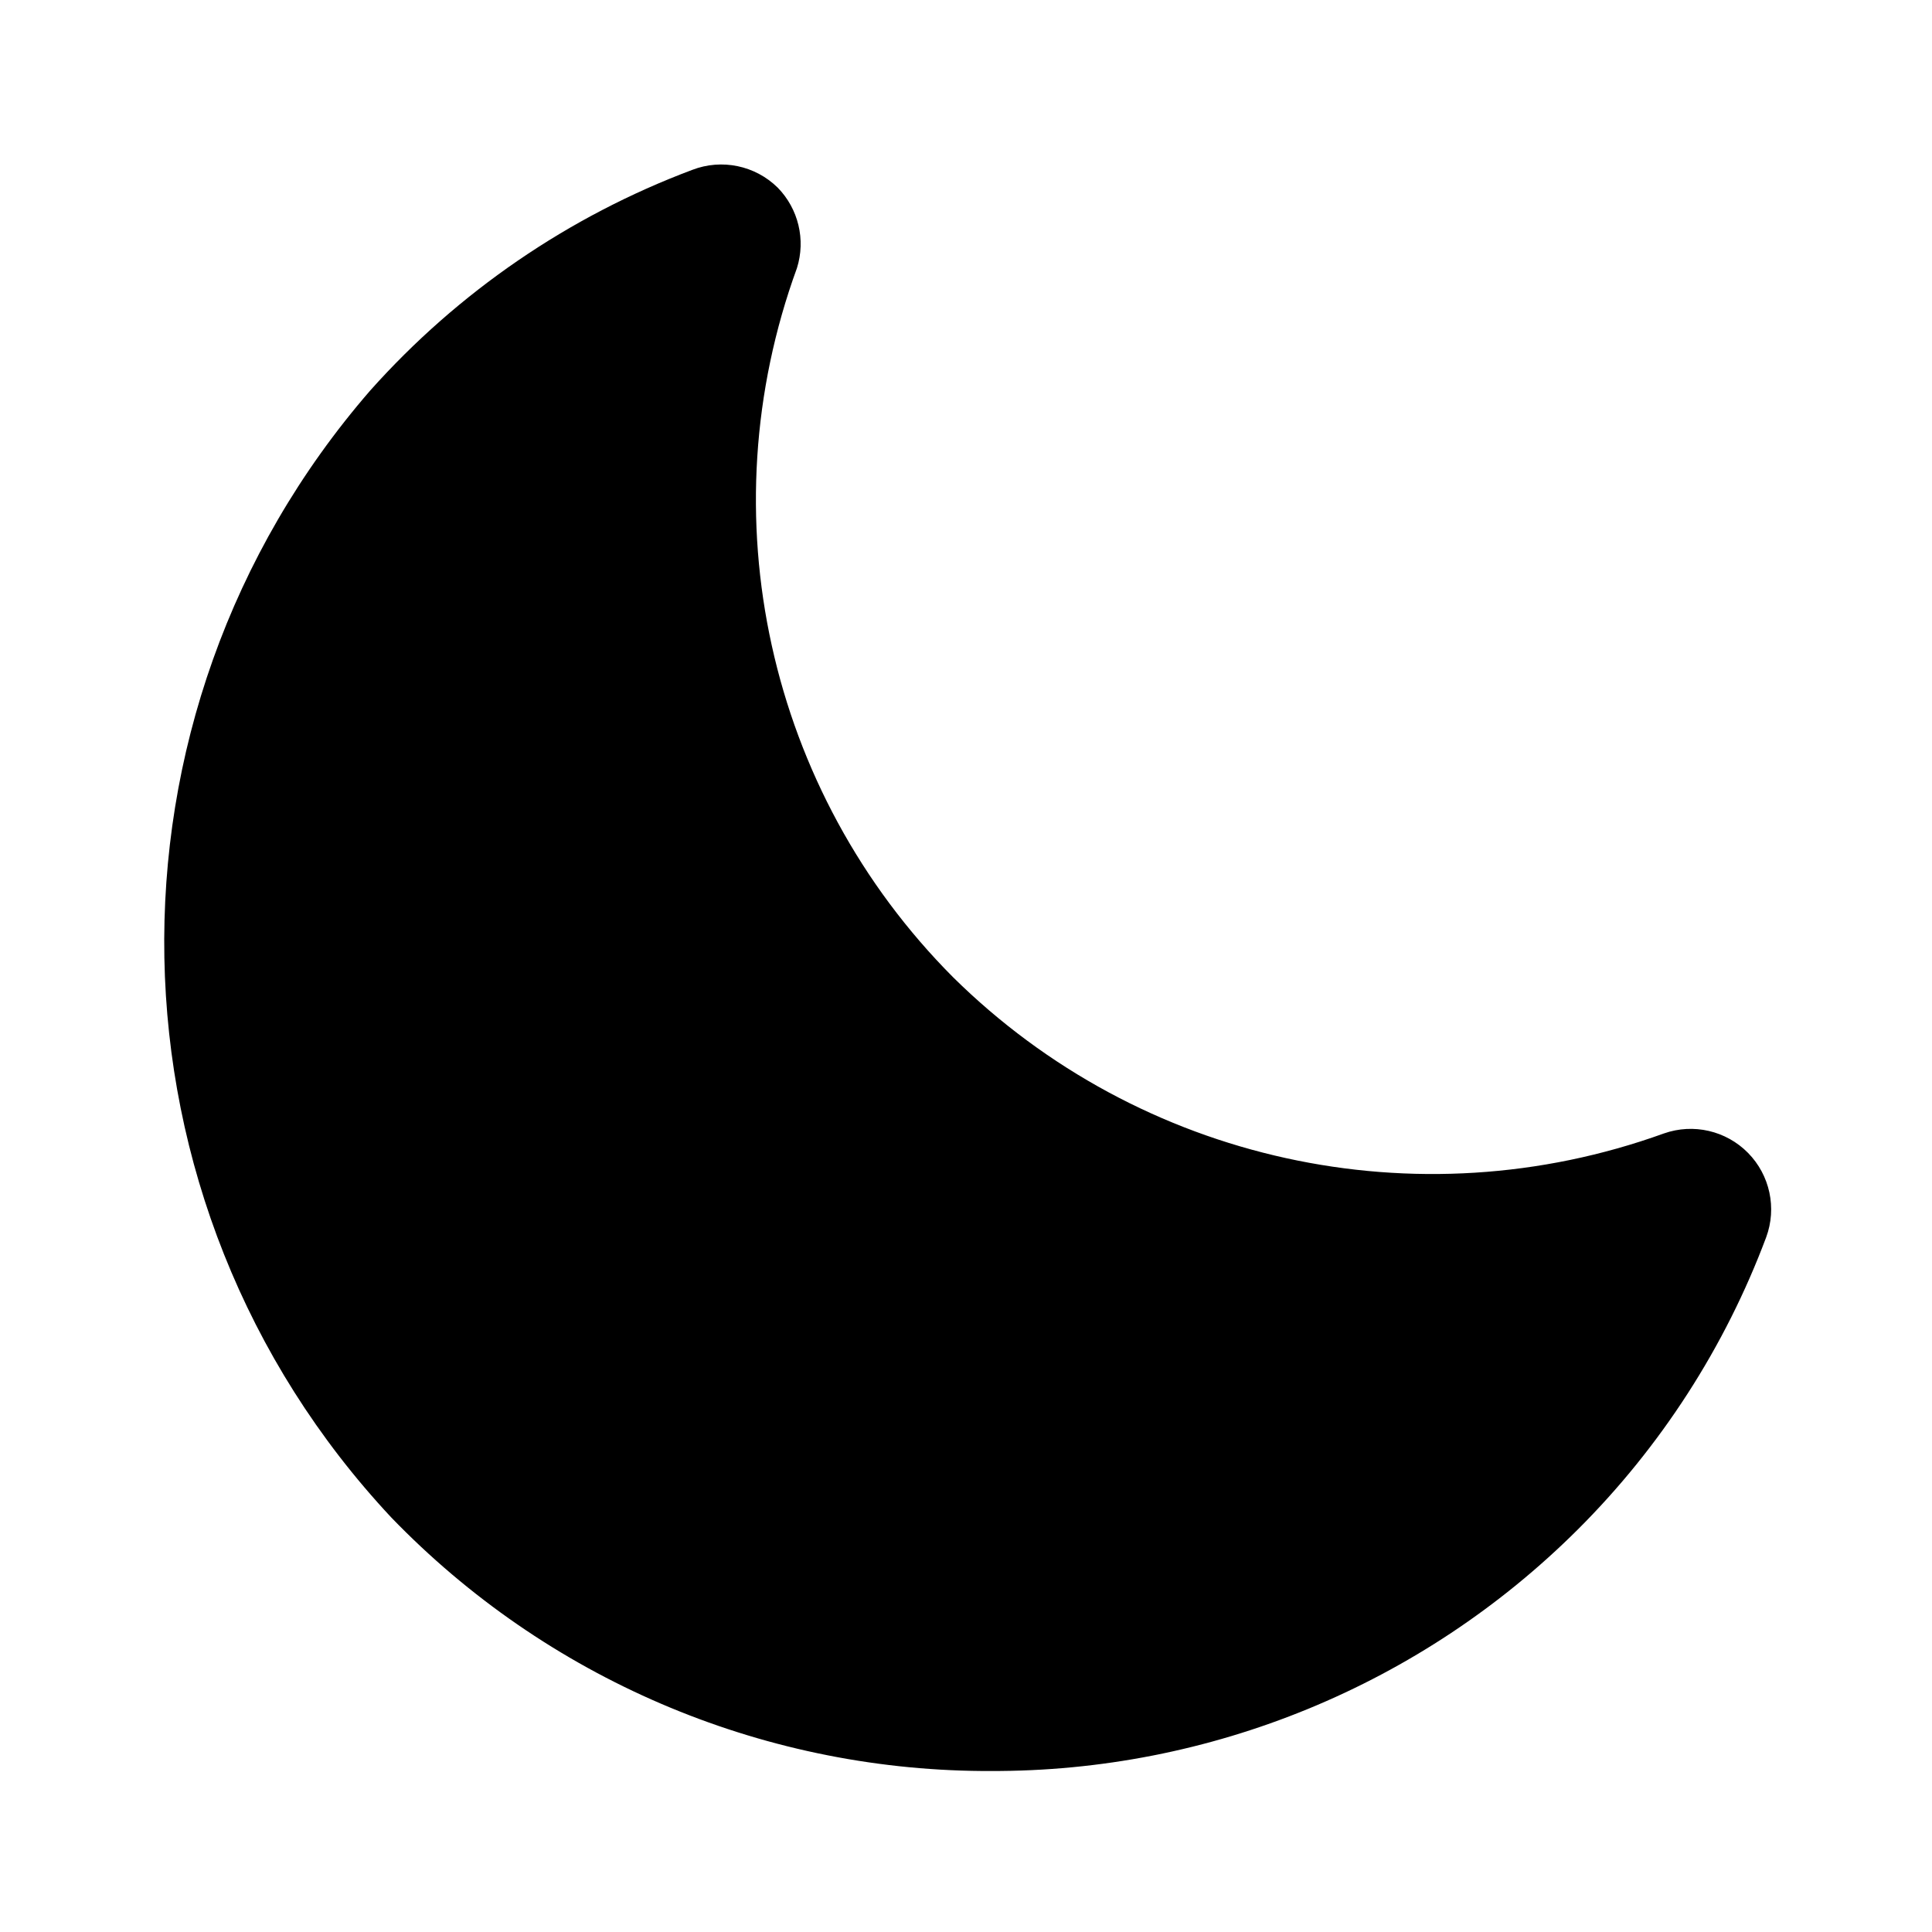
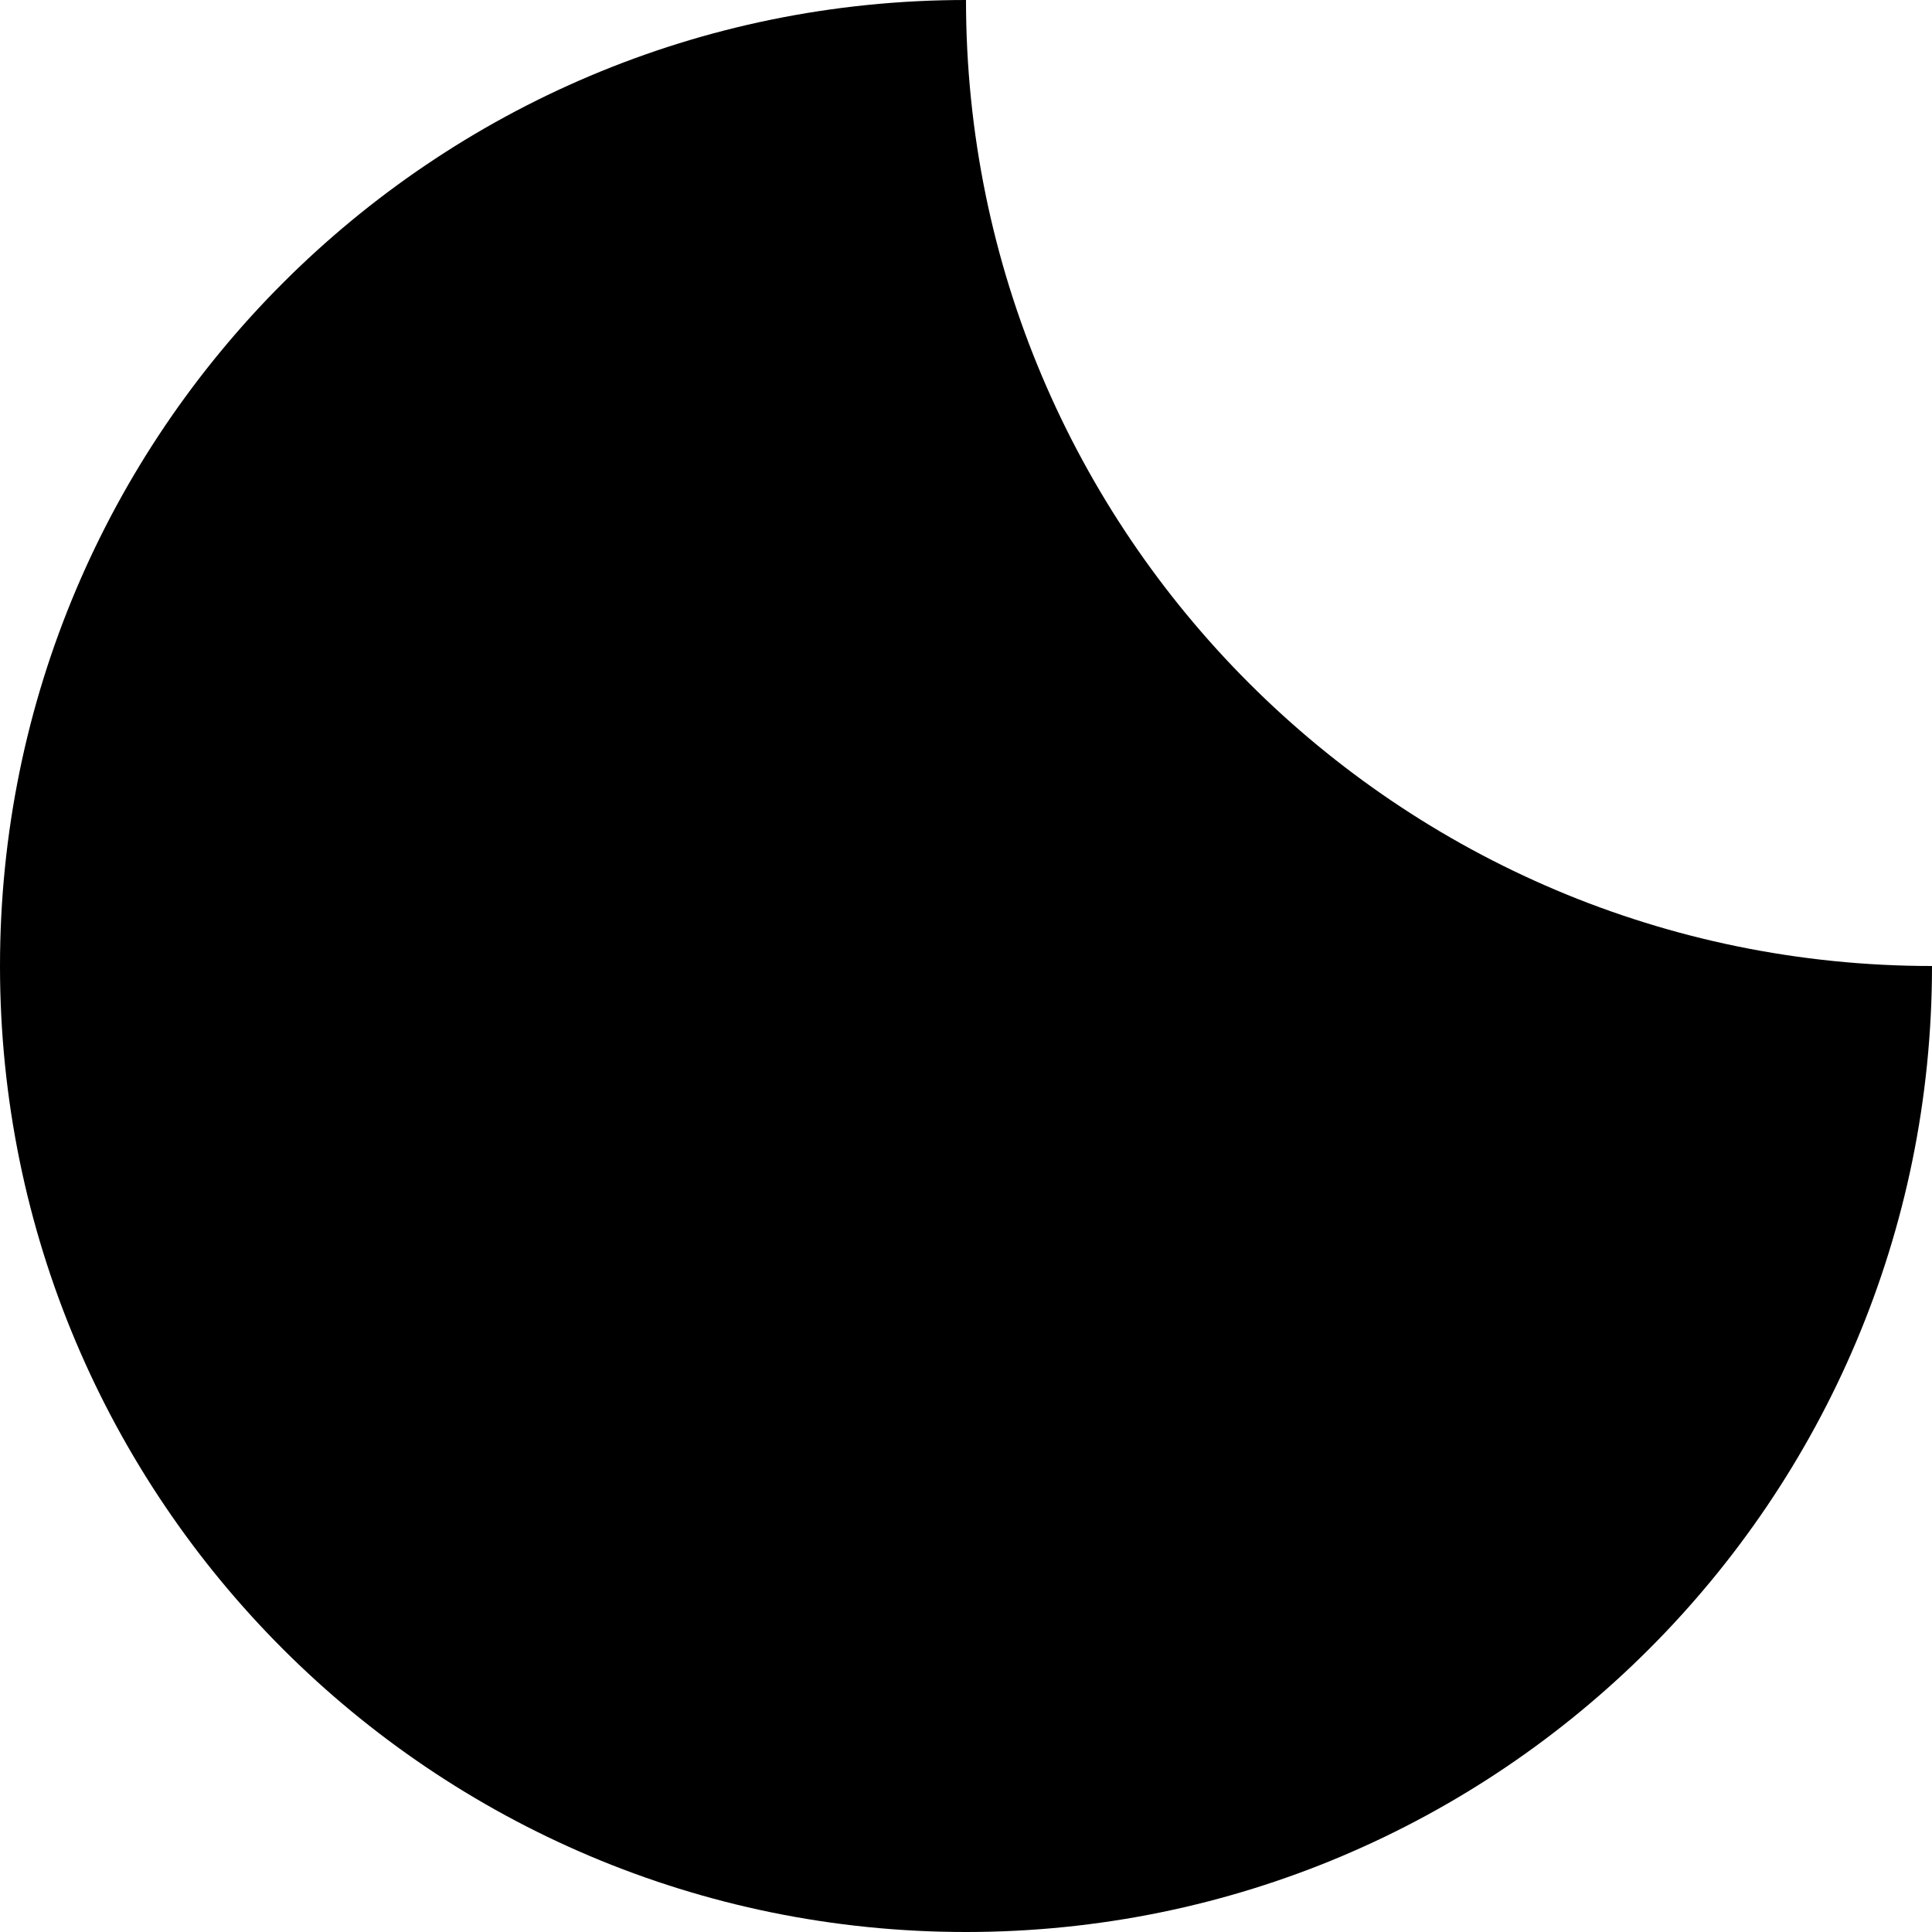
- <svg xmlns="http://www.w3.org/2000/svg" width="24px" height="24px" viewBox="0 0 24 24">
-   <g data-name="Layer 2">
-     <g data-name="moon">
-       <rect width="24" height="24" opacity="0" />
-       <path d="M12.3 22h-.1a10.31 10.31 0 0 1-7.34-3.15 10.46 10.46 0 0 1-.26-14 10.13 10.13 0 0 1 4-2.74 1 1 0 0 1 1.06.22 1 1 0 0 1 .24 1 8.4 8.4 0 0 0 1.94 8.81 8.47 8.47 0 0 0 8.83 1.94 1 1 0 0 1 1.27 1.29A10.16 10.16 0 0 1 19.6 19a10.28 10.28 0 0 1-7.3 3z" />
+ <svg xmlns="http://www.w3.org/2000/svg" version="1.1" id="Layer_1" x="0px" y="0px" viewBox="0 0 512 512" style="enable-background:new 0 0 512 512;" xml:space="preserve">
+   <g>
+     <g>
+       <path d="M256,0C114.616,0,0,114.616,0,256s114.616,256,256,256s256-114.616,256-256C370.616,256,256,141.384,256,0z" />
    </g>
  </g>
+   <g>
+ </g>
+   <g>
+ </g>
+   <g>
+ </g>
+   <g>
+ </g>
+   <g>
+ </g>
+   <g>
+ </g>
+   <g>
+ </g>
+   <g>
+ </g>
+   <g>
+ </g>
+   <g>
+ </g>
+   <g>
+ </g>
+   <g>
+ </g>
+   <g>
+ </g>
+   <g>
+ </g>
+   <g>
+ </g>
</svg>
